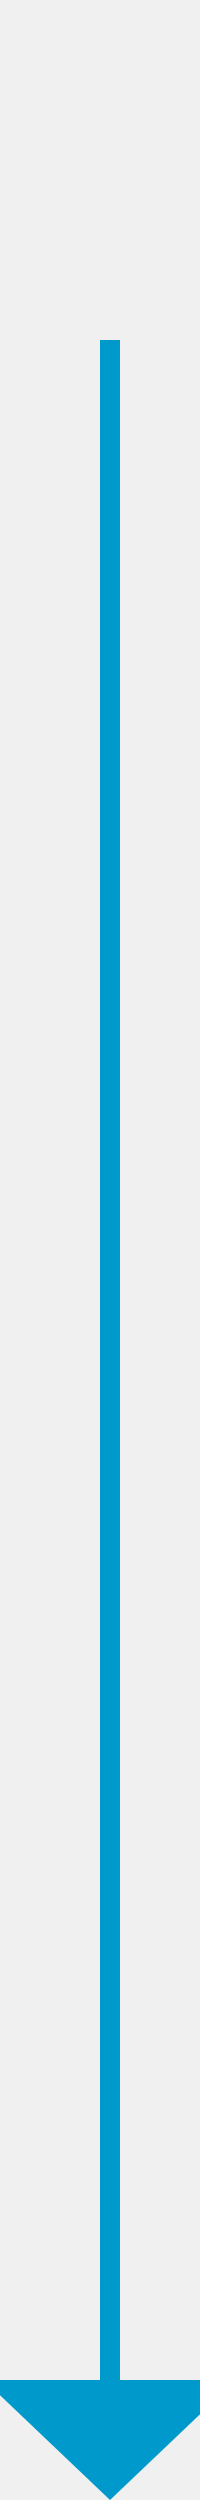
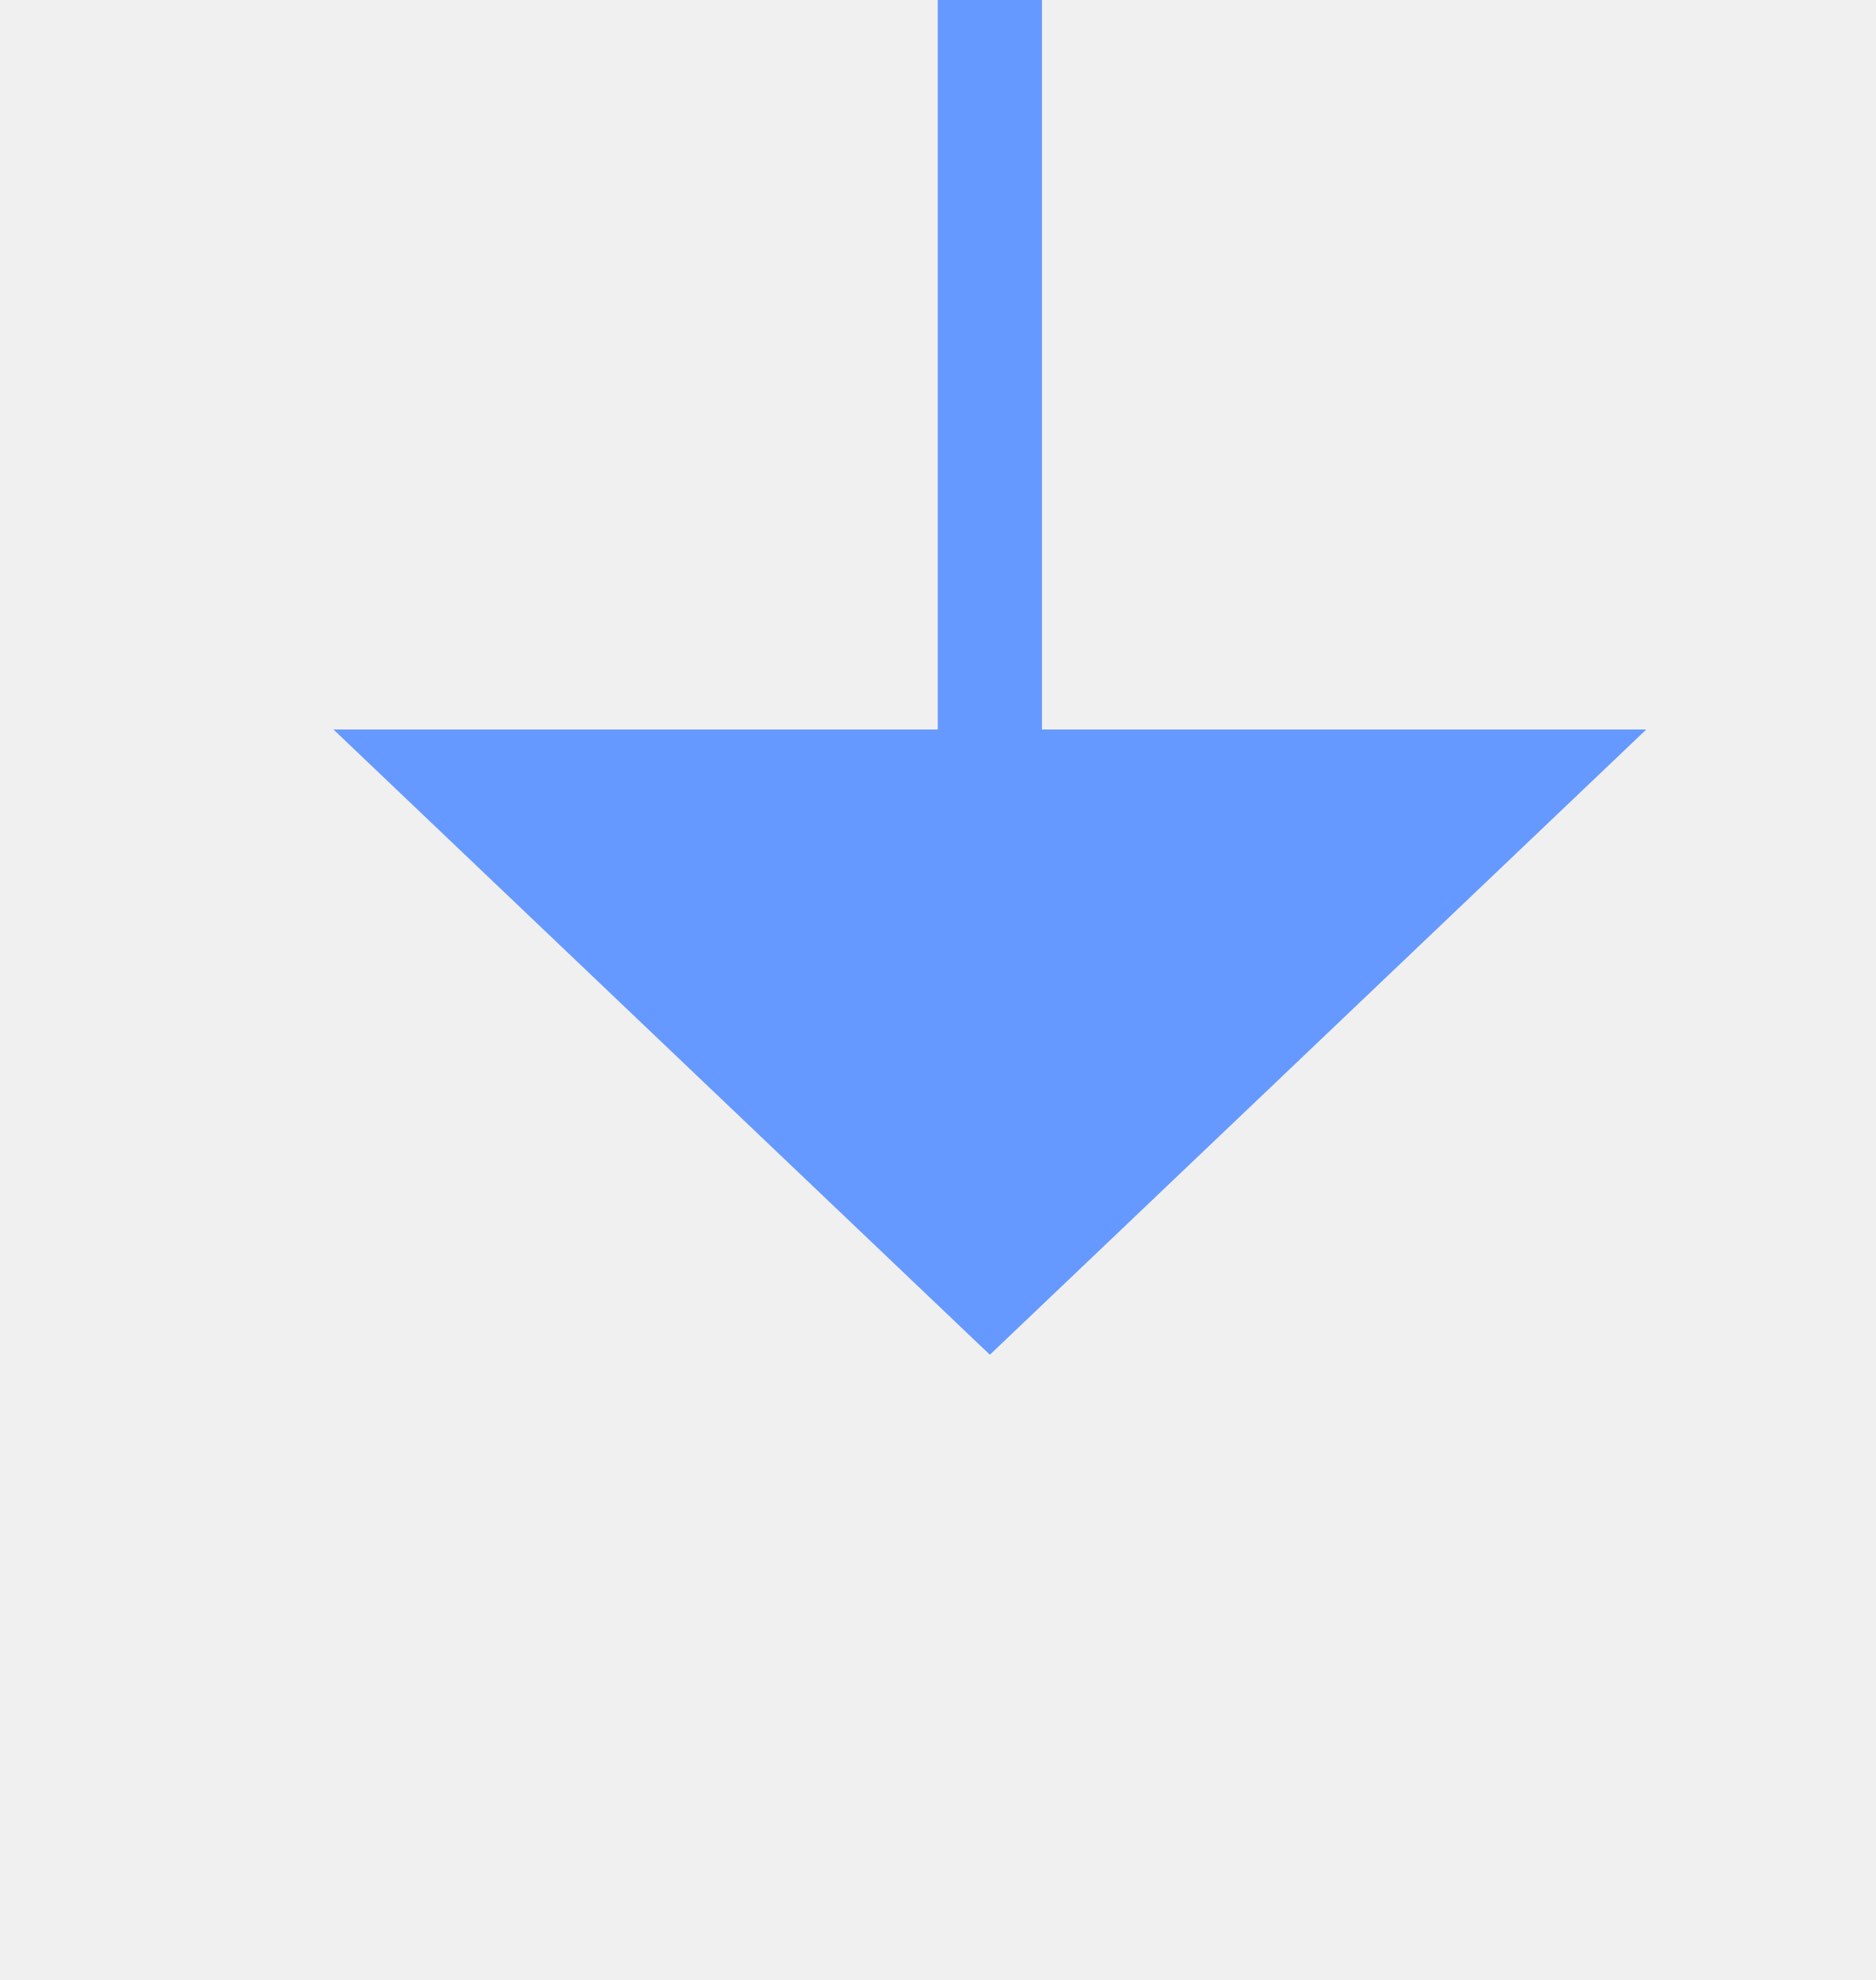
- <svg xmlns="http://www.w3.org/2000/svg" version="1.1" width="10px" height="125px" preserveAspectRatio="xMidYMin meet" viewBox="103 695  8 125">
+ <svg xmlns="http://www.w3.org/2000/svg" version="1.1" width="18px" height="19px" preserveAspectRatio="xMidYMin meet" viewBox="735 1498  16 19">
  <defs>
-     <mask fill="white" id="clip103">
-       <path d="M 100.5 687  L 159.5 687  L 159.5 712  L 100.5 712  Z M 98 687  L 272 687  L 272 829  L 98 829  Z " fill-rule="evenodd" />
+     <mask fill="white" id="clip328">
+       <path d="M 726.5 1469  L 759.5 1469  L 759.5 1494  L 726.5 1494  Z M 726.5 1452  L 759.5 1452  L 759.5 1520  L 726.5 1520  Z " fill-rule="evenodd" />
    </mask>
  </defs>
-   <path d="M 272 700.5  L 112 700.5  A 5 5 0 0 0 107.5 705.5 L 107.5 815  " stroke-width="1" stroke="#0099cc" fill="none" mask="url(#clip103)" />
-   <path d="M 101.2 814  L 107.5 820  L 113.8 814  L 101.2 814  Z " fill-rule="nonzero" fill="#0099cc" stroke="none" mask="url(#clip103)" />
+   <path d="M 743.5 1469  L 743.5 1452  M 743.5 1494  L 743.5 1506  " stroke-width="1" stroke="#6699ff" fill="none" />
+   <path d="M 737.2 1505  L 743.5 1511  L 749.8 1505  L 737.2 1505  Z " fill-rule="nonzero" fill="#6699ff" stroke="none" mask="url(#clip328)" />
</svg>
